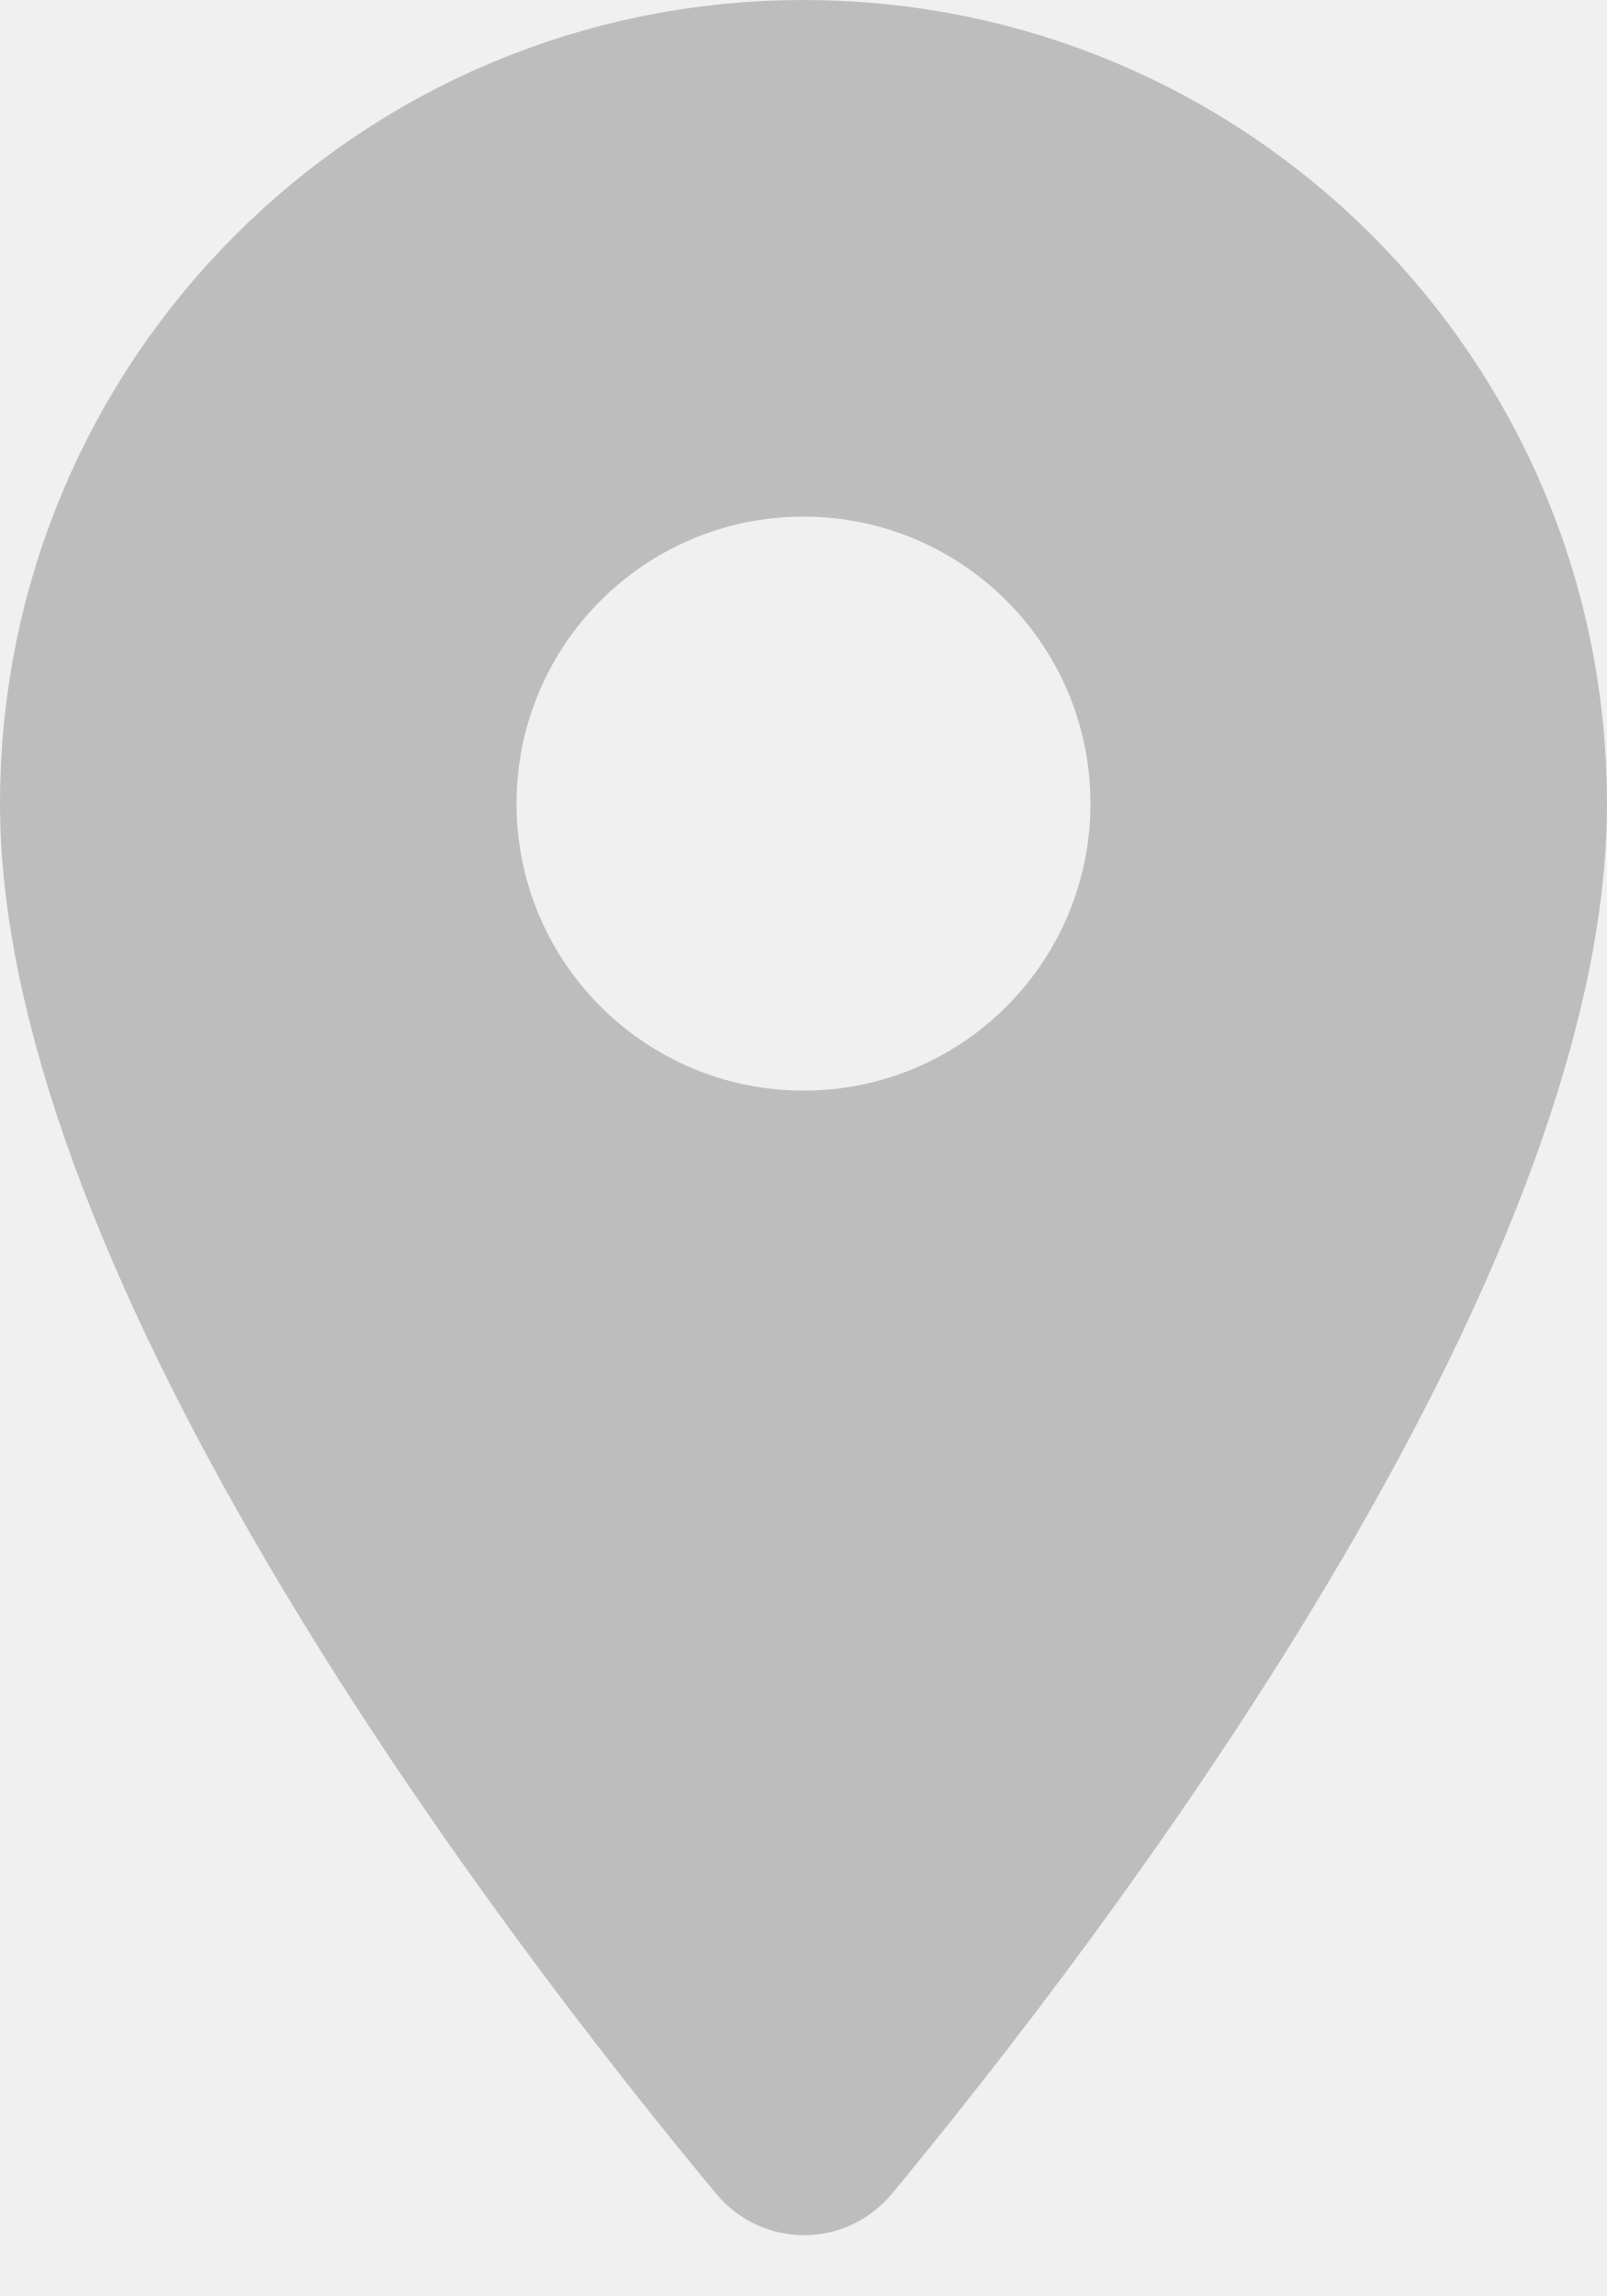
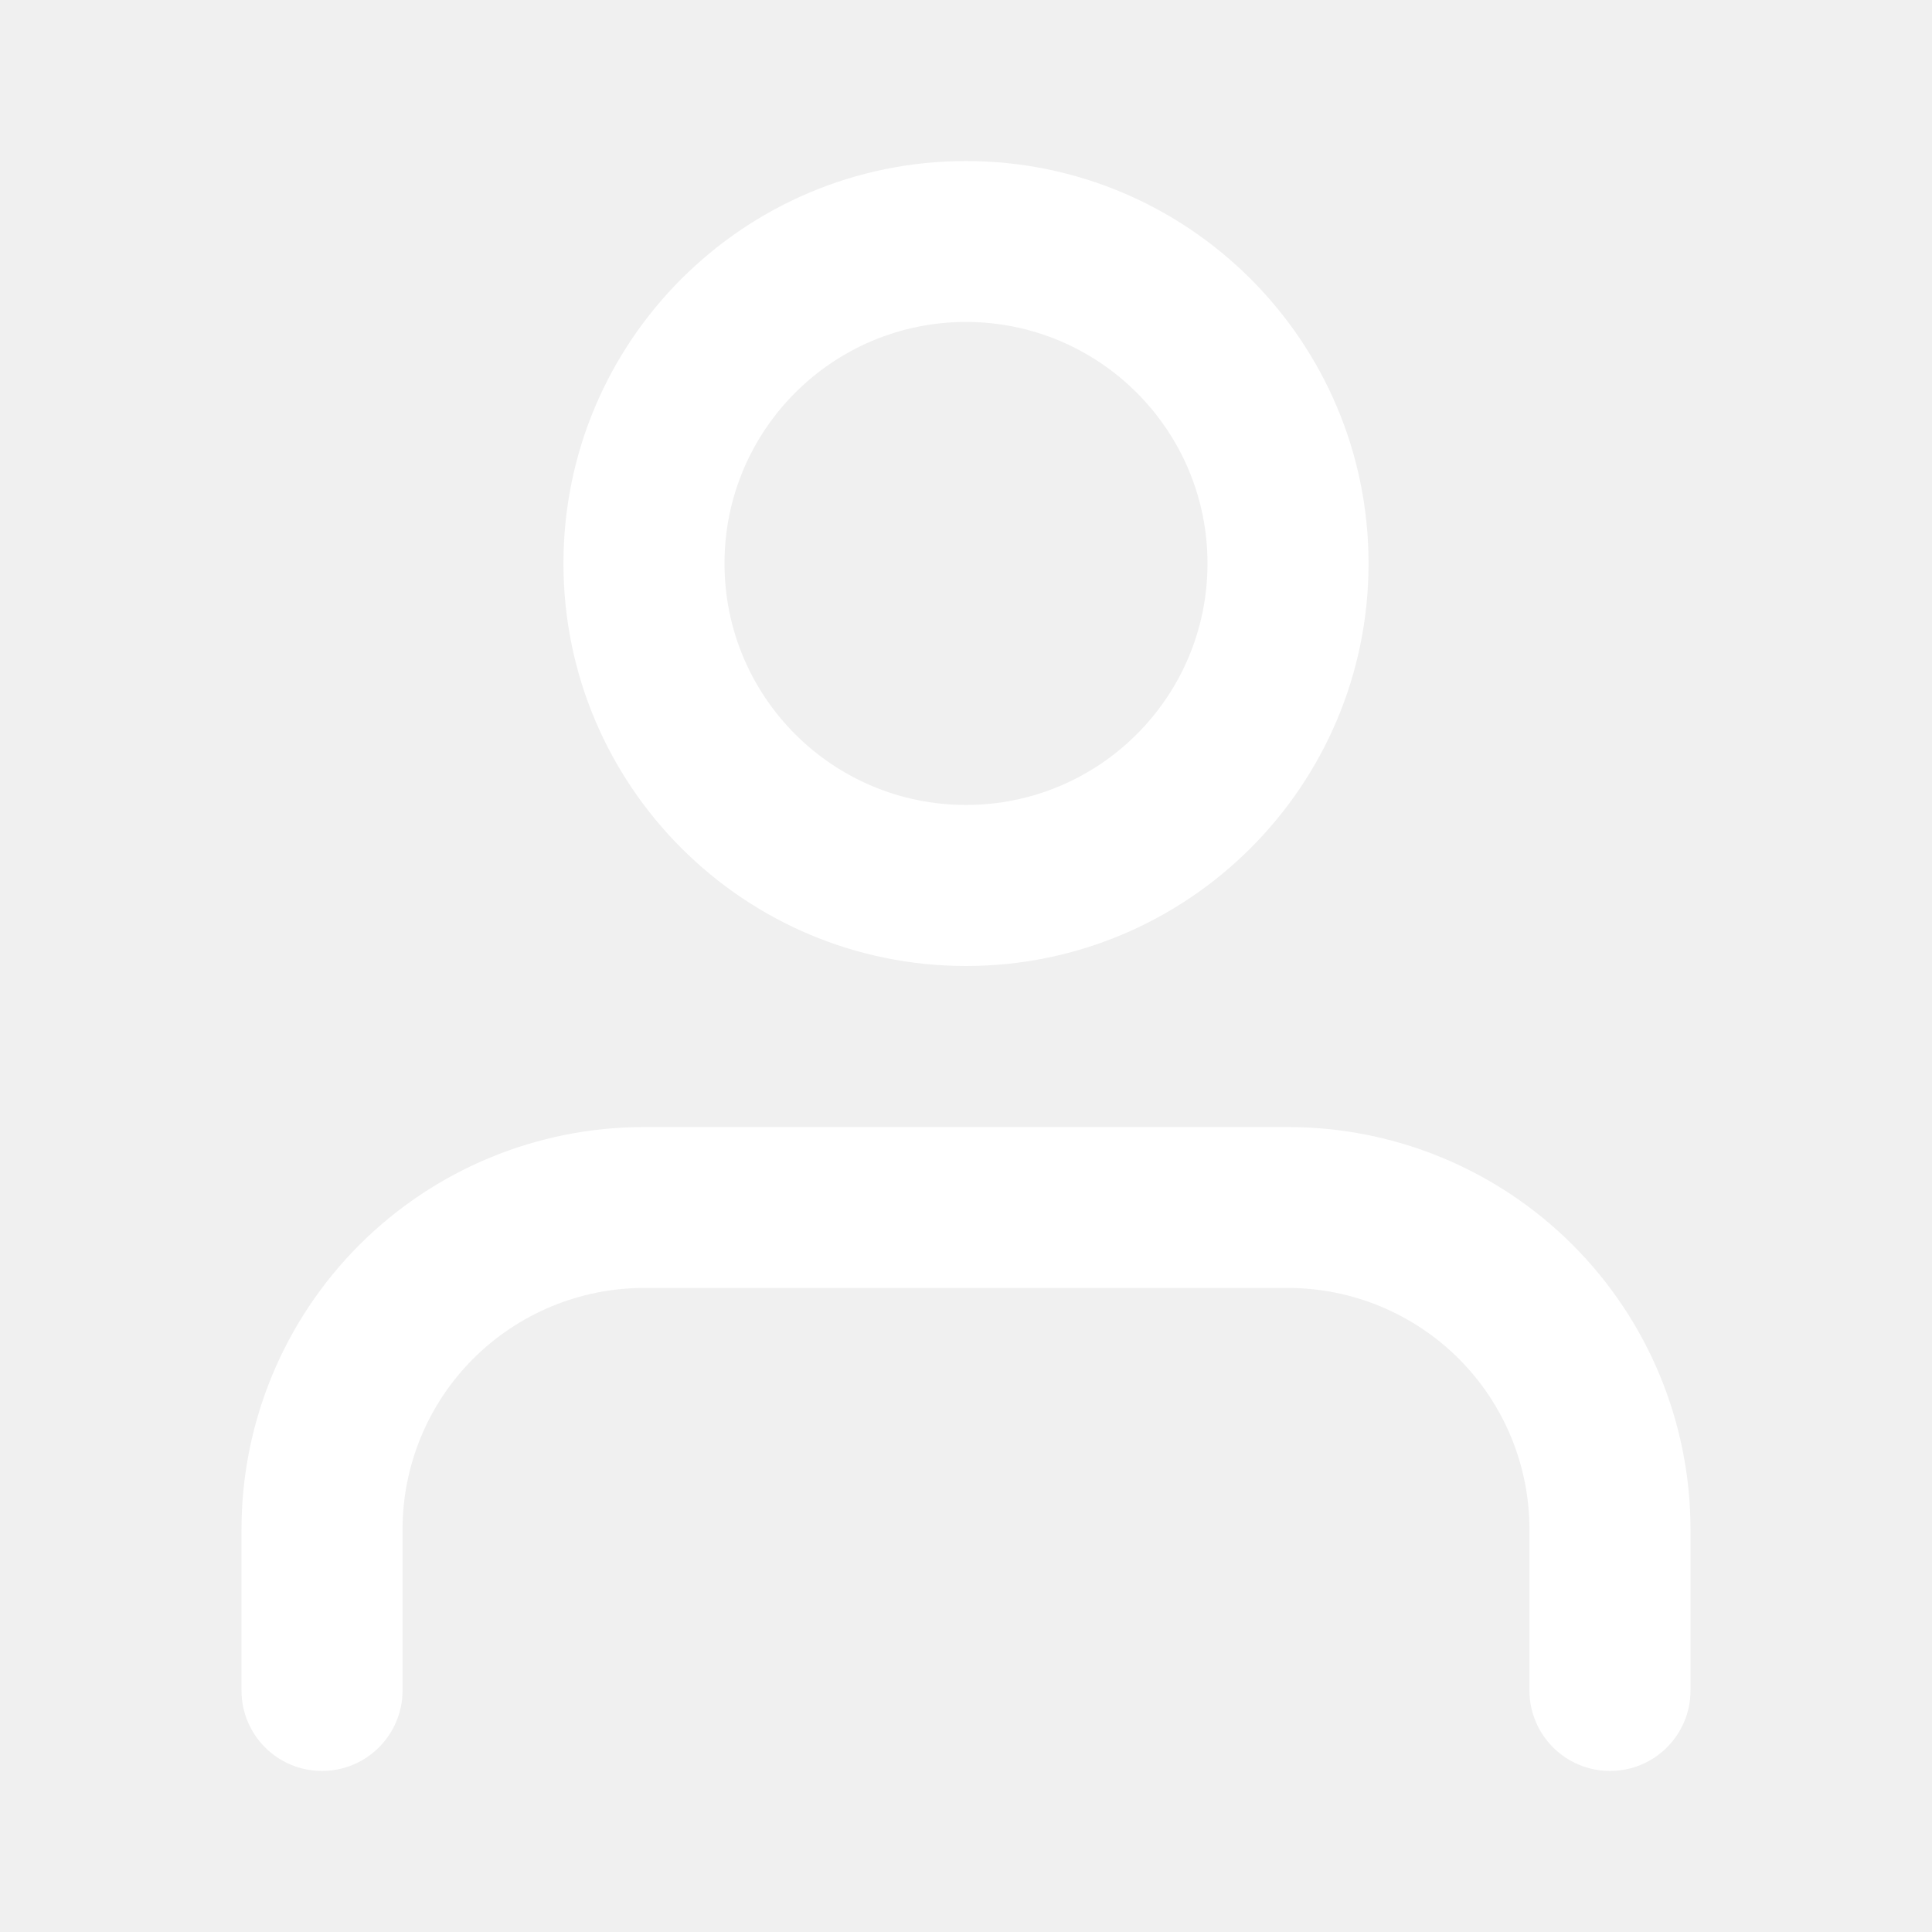
- <svg xmlns="http://www.w3.org/2000/svg" width="14" height="20" fill="none">
-   <path d="M7 0C3.13 0 0 3.13 0 7c0 4.17 4.42 9.92 6.24 12.11.4.48 1.13.48 1.53 0C9.58 16.92 14 11.17 14 7c0-3.87-3.13-7-7-7zm0 9.5a2.5 2.5 0 1 1 0-5 2.5 2.5 0 0 1 0 5z" fill="#BDBDBD" />
+ <svg xmlns="http://www.w3.org/2000/svg" width="14" height="14" viewBox="0 0 14 14" fill="none">
+   <path fill-rule="evenodd" clip-rule="evenodd" d="M2.604 9.021C3.151 8.474 3.893 8.167 4.667 8.167H9.333C10.107 8.167 10.849 8.474 11.396 9.021C11.943 9.568 12.25 10.31 12.25 11.083V12.25C12.25 12.572 11.989 12.833 11.667 12.833C11.345 12.833 11.083 12.572 11.083 12.25V11.083C11.083 10.619 10.899 10.174 10.571 9.846C10.243 9.518 9.797 9.333 9.333 9.333H4.667C4.203 9.333 3.757 9.518 3.429 9.846C3.101 10.174 2.917 10.619 2.917 11.083V12.25C2.917 12.572 2.655 12.833 2.333 12.833C2.011 12.833 1.75 12.572 1.75 12.25V11.083C1.75 10.31 2.057 9.568 2.604 9.021Z" fill="white" />
+   <path fill-rule="evenodd" clip-rule="evenodd" d="M7 2.333C6.033 2.333 5.25 3.117 5.25 4.083C5.25 5.05 6.033 5.833 7 5.833C7.966 5.833 8.75 5.05 8.75 4.083C8.75 3.117 7.966 2.333 7 2.333ZM4.083 4.083C4.083 2.473 5.389 1.167 7 1.167C8.611 1.167 9.917 2.473 9.917 4.083C9.917 5.694 8.611 7 7 7C5.389 7 4.083 5.694 4.083 4.083Z" fill="white" />
</svg>
